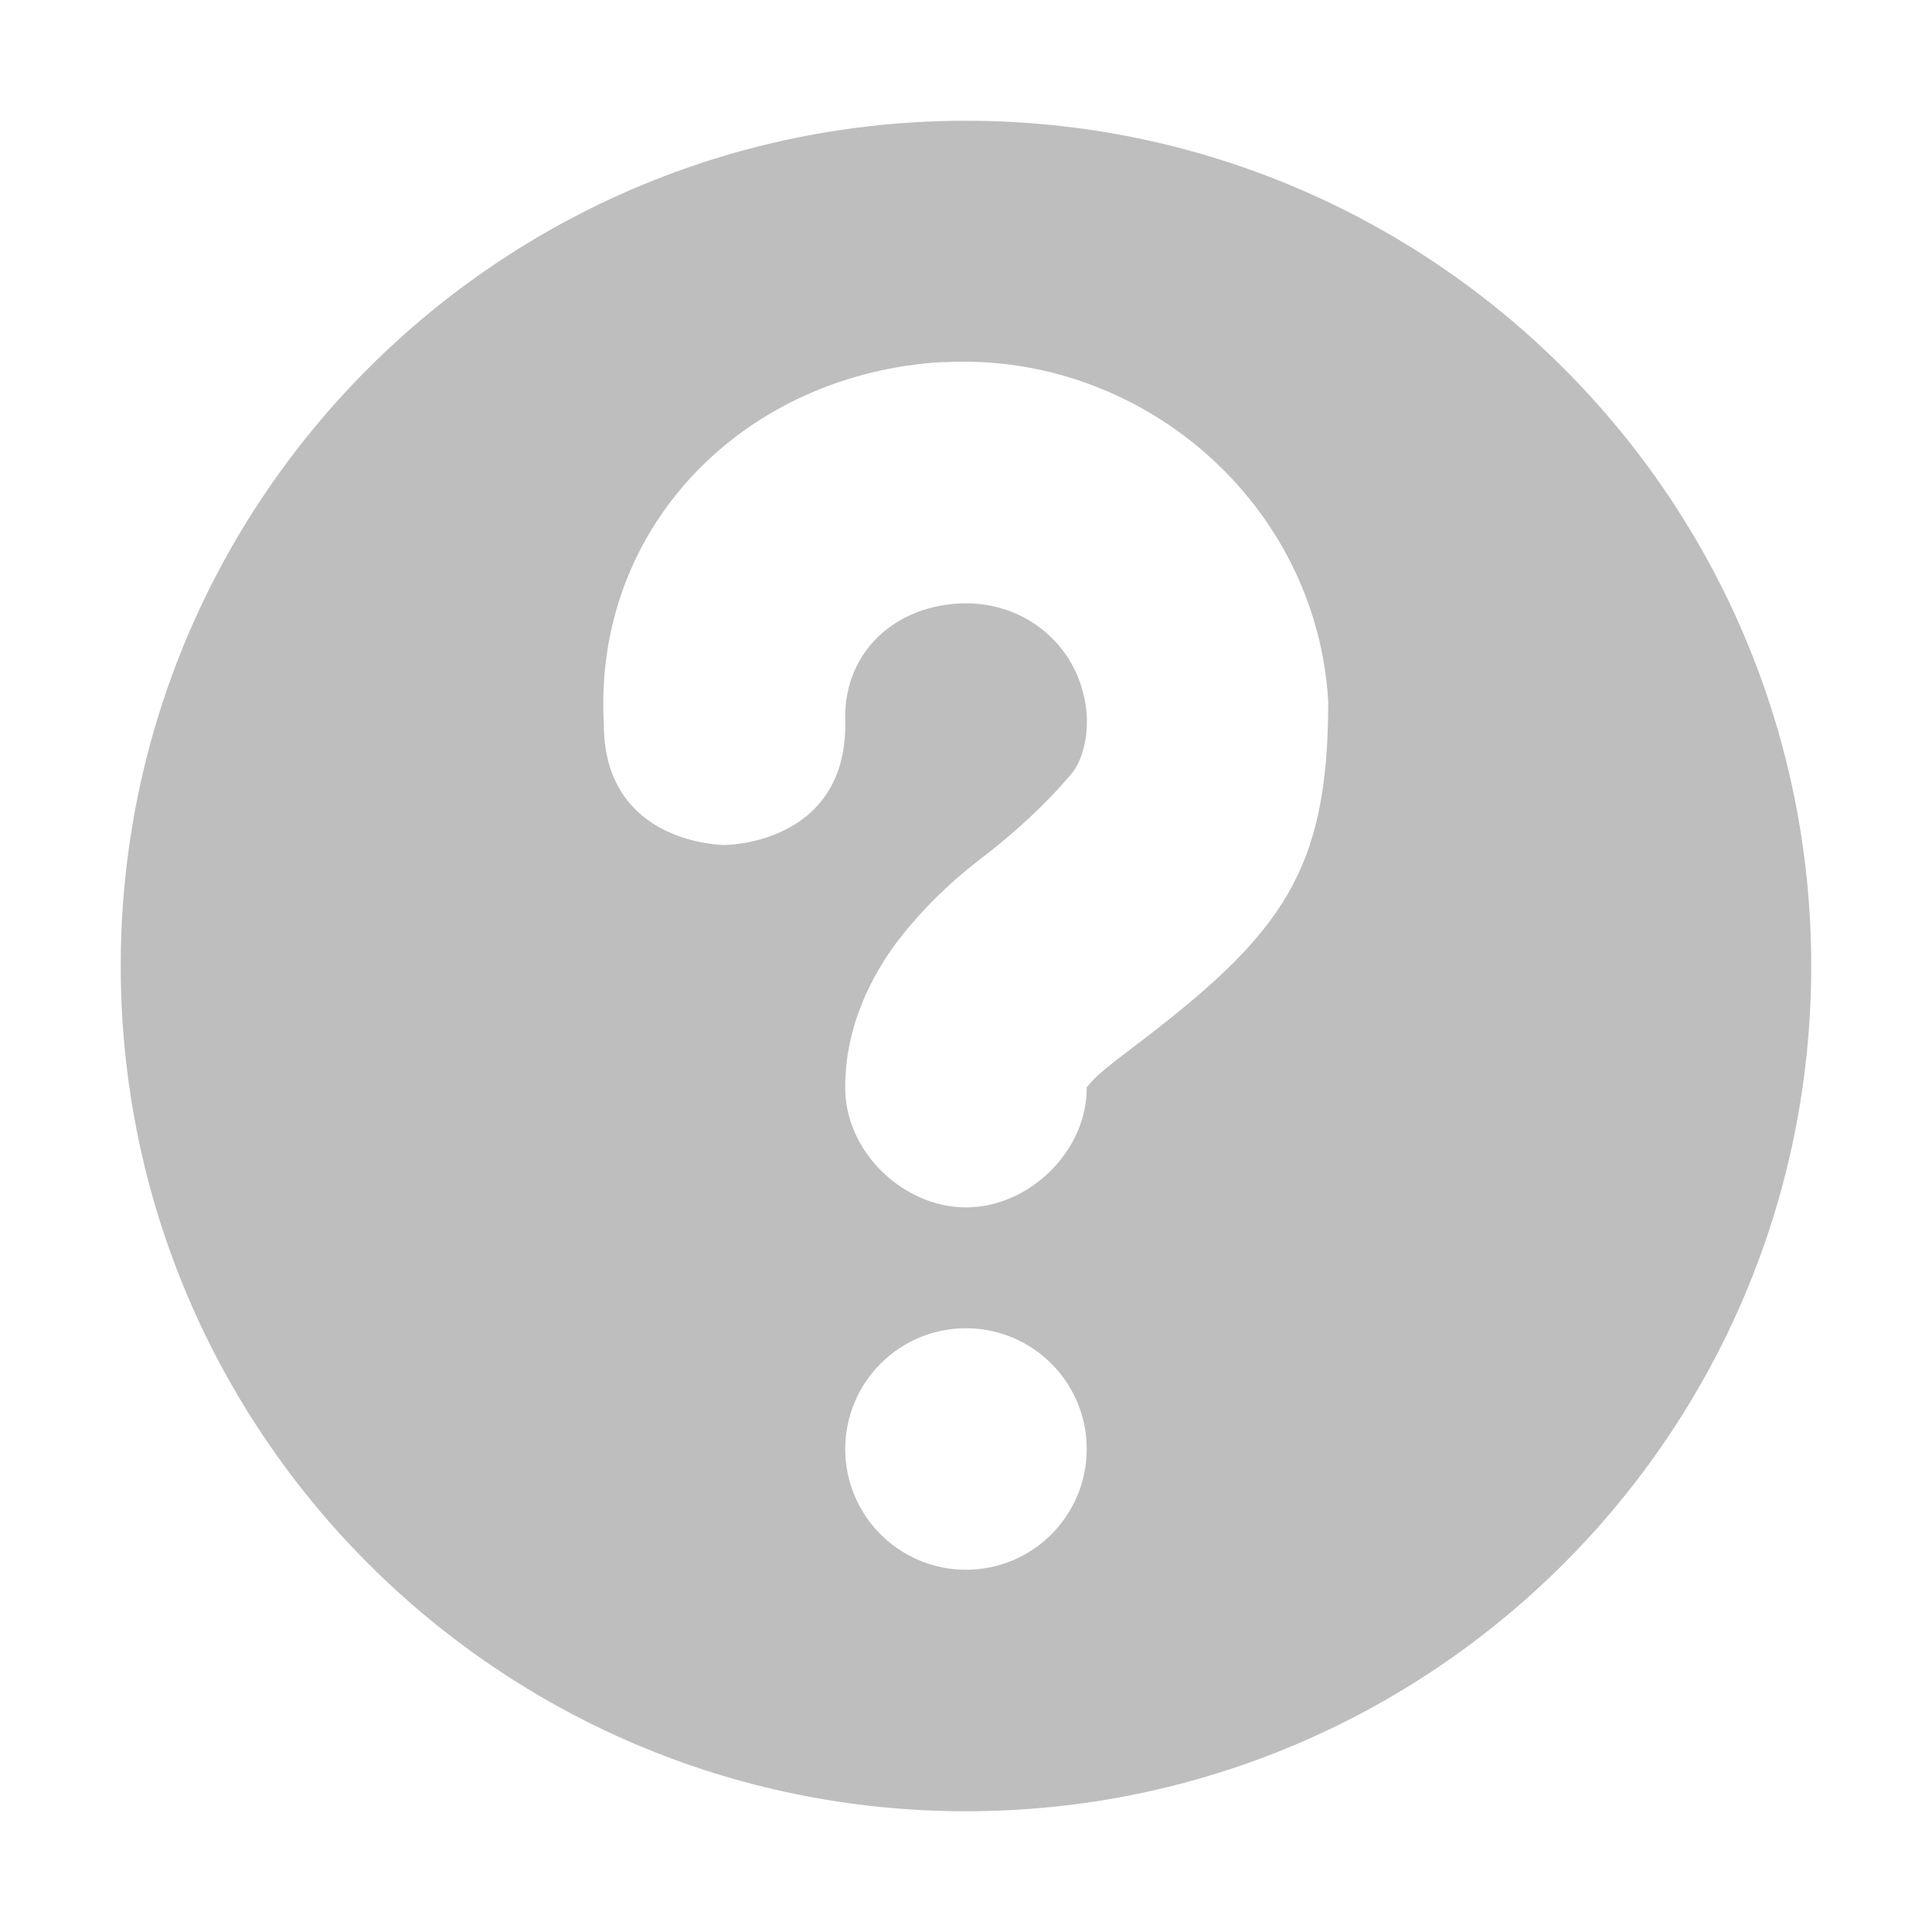
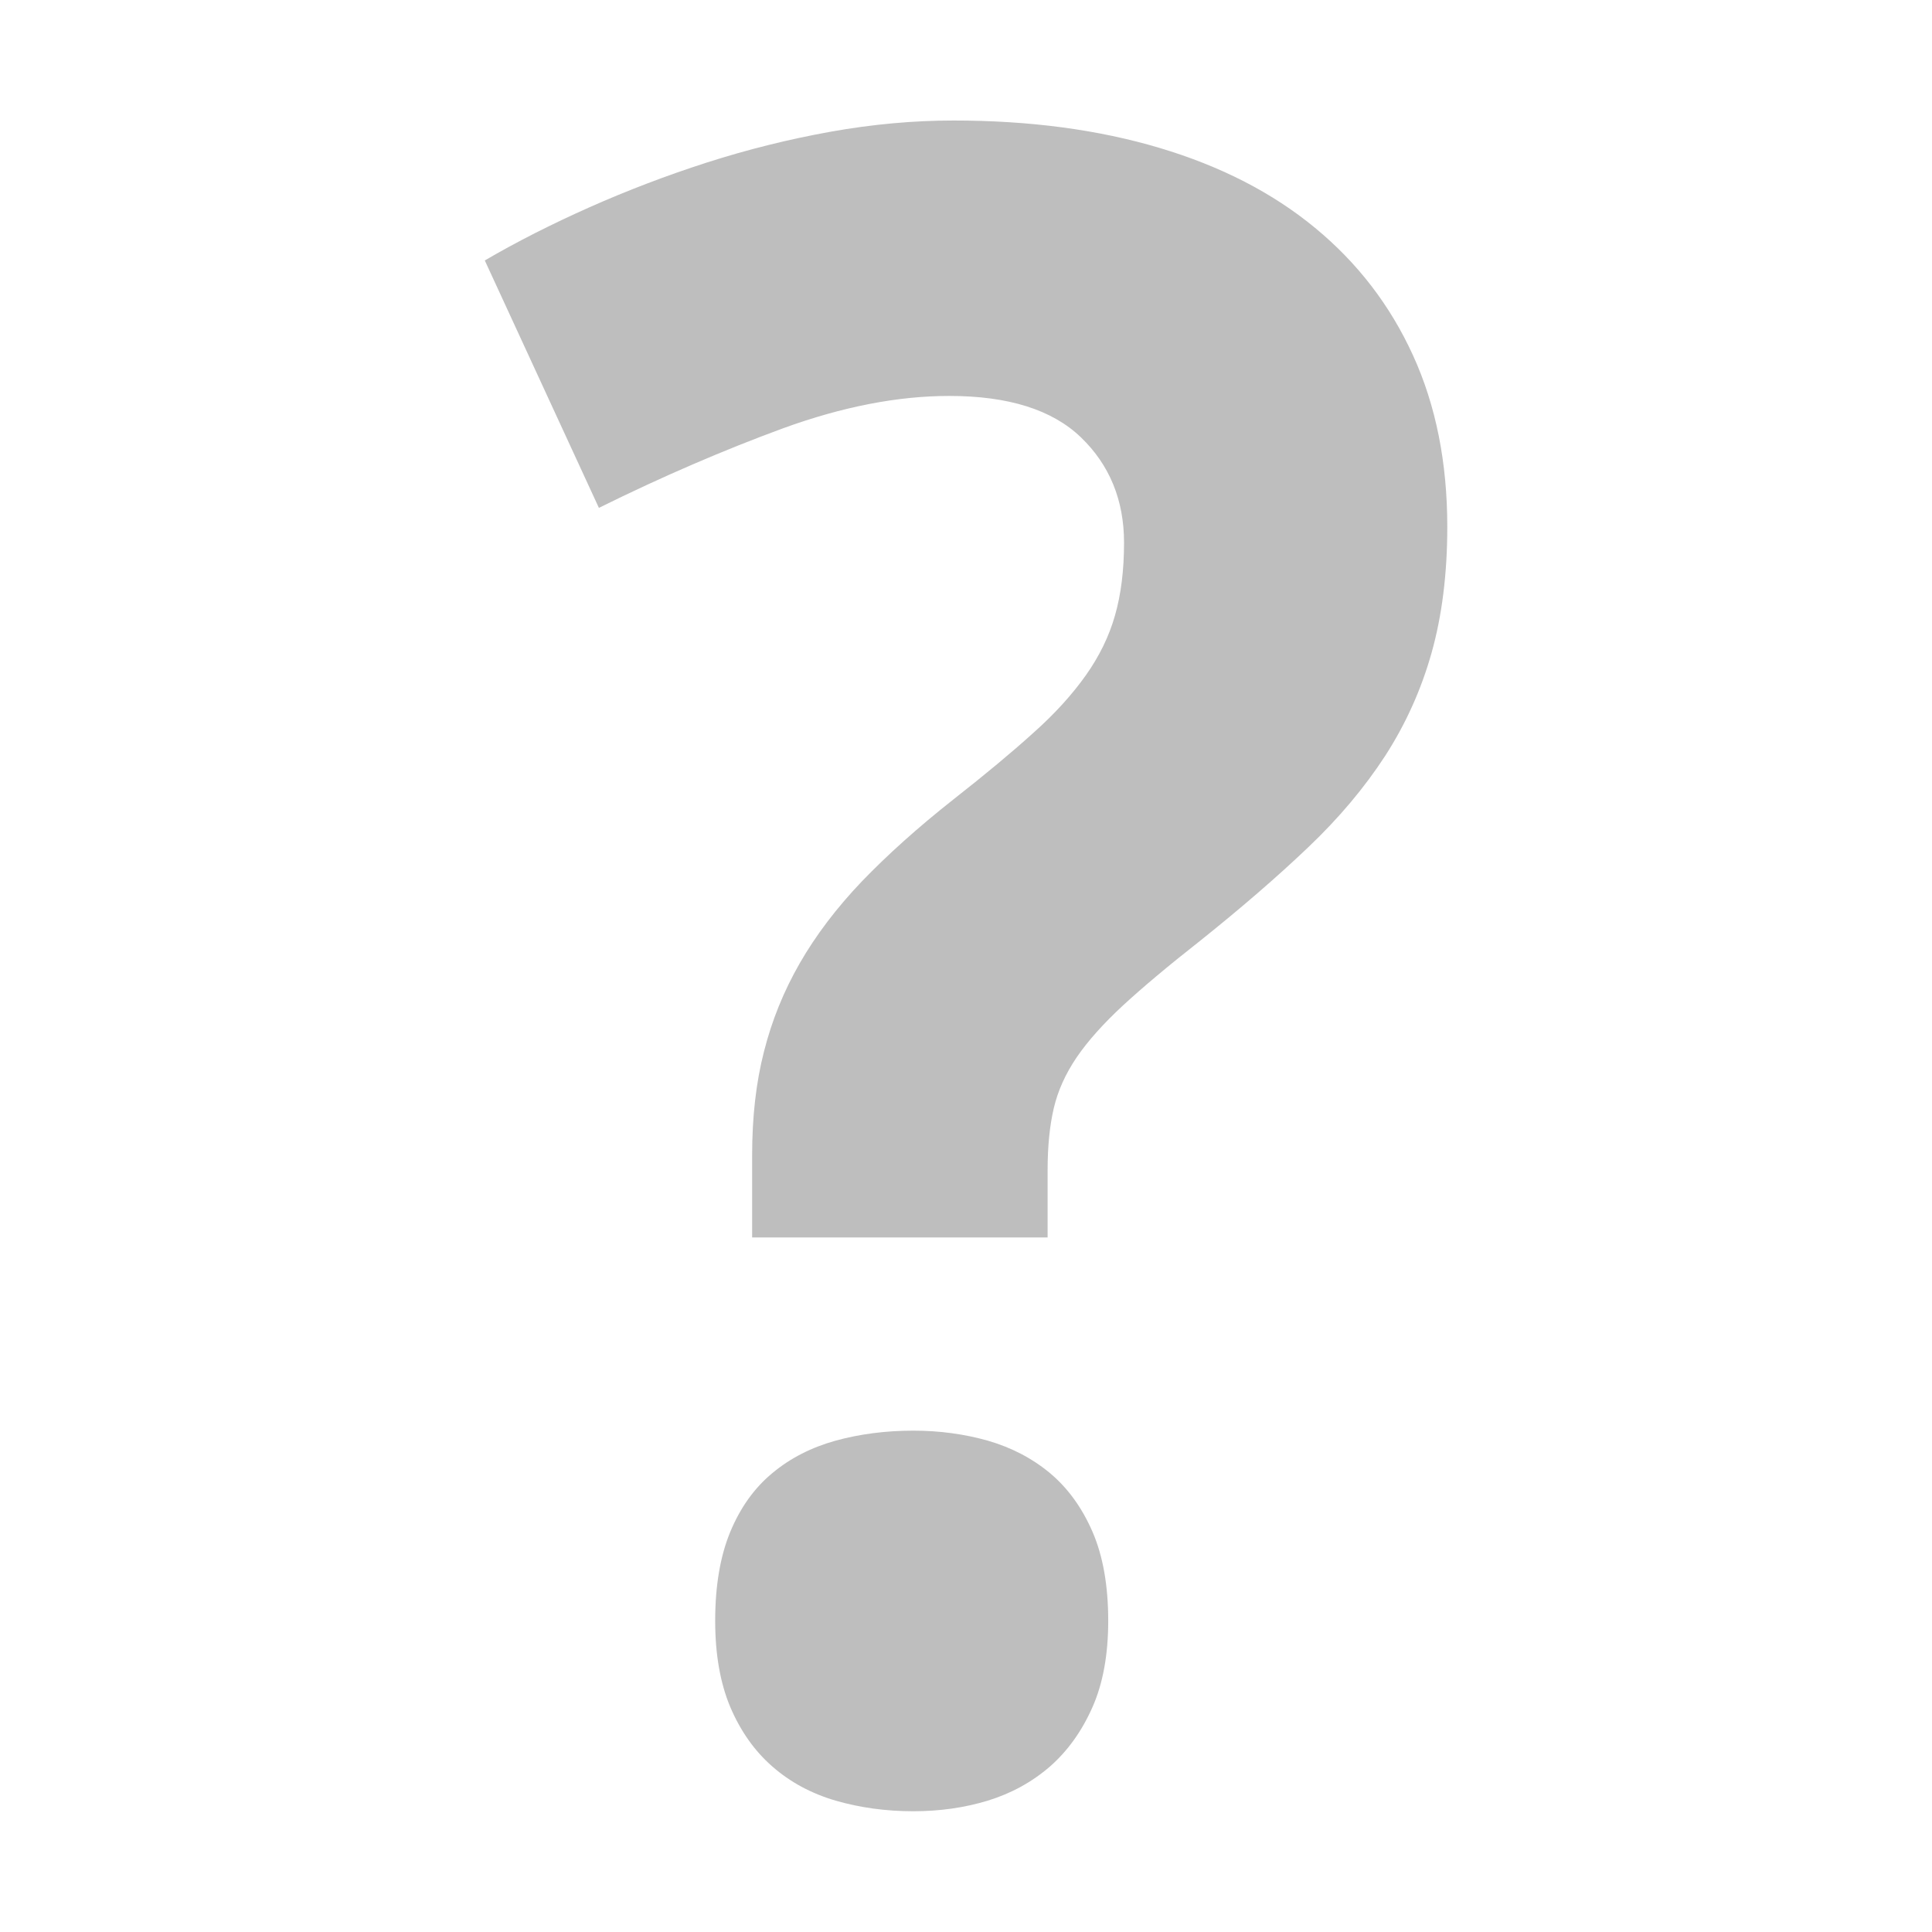
<svg xmlns="http://www.w3.org/2000/svg" xmlns:ns1="http://www.openswatchbook.org/uri/2009/osb" height="16" id="svg7384" style="enable-background:new" version="1.1" width="16">
  <defs id="defs7386">
    <linearGradient id="linearGradient5606" ns1:paint="solid">
      <stop id="stop5608" offset="0" style="stop-color:#000000;stop-opacity:1;" />
    </linearGradient>
    <filter color-interpolation-filters="sRGB" id="filter7554">
      <feBlend id="feBlend7556" in2="BackgroundImage" mode="darken" />
    </filter>
  </defs>
-   <g id="layer9" style="display:inline" transform="translate(-521.0002,302)">
-     <path d="m 529,-301 c -3.866,0 -7,3.134 -7,7 0,3.866 3.134,7 7,7 3.866,0 7,-3.134 7,-7 0,-3.866 -3.134,-7 -7,-7 z m -0.188,2 c 1.642,-0.092 3.095,1.17 3.188,2.812 -10e-5,1.401 -0.378,1.922 -1.594,2.844 -0.191,0.144 -0.326,0.251 -0.375,0.312 -0.049,0.062 -0.031,0.033 -0.031,0.031 0.007,0.528 -0.472,1 -1,1 -0.528,0 -1.007,-0.472 -1,-1 0,-0.502 0.224,-0.943 0.469,-1.25 0.245,-0.307 0.491,-0.516 0.719,-0.688 0.204,-0.161 0.461,-0.385 0.688,-0.656 0.093,-0.112 0.129,-0.308 0.125,-0.438 l 0,-0.031 c -0.032,-0.563 -0.499,-0.969 -1.062,-0.938 -0.563,0.032 -0.969,0.437 -0.938,1 0,1 -1,1 -1,1 0,0 -1,0 -1,-1 -0.092,-1.642 1.17,-2.908 2.812,-3 z m 0.188,8 c 0.552,0 1,0.448 1,1 0,0.552 -0.448,1 -1,1 -0.552,0 -1,-0.448 -1,-1 0,-0.552 0.448,-1 1,-1 z" id="path5852" style="color:#bebebe;fill:#bebebe;fill-opacity:1;fill-rule:nonzero;stroke:none;stroke-width:2;marker:none;visibility:visible;display:inline;overflow:visible;enable-background:accumulate" />
+   <g id="layer9" style="display:inline" transform="translate(-521.0002,303)">
+     <path d="m 526.923,-289.577 c 0,-0.291 0.042,-0.536 0.125,-0.737 0.083,-0.2 0.199,-0.363 0.348,-0.486 0.148,-0.124 0.323,-0.213 0.524,-0.269 0.2,-0.055 0.415,-0.083 0.644,-0.083 0.217,0 0.422,0.028 0.617,0.083 0.194,0.056 0.366,0.145 0.515,0.269 0.148,0.124 0.265,0.286 0.352,0.486 0.087,0.201 0.13,0.447 0.13,0.737 0,0.278 -0.043,0.517 -0.13,0.714 -0.087,0.197 -0.204,0.362 -0.352,0.492 -0.149,0.129 -0.32,0.223 -0.515,0.283 -0.194,0.059 -0.4,0.088 -0.617,0.088 -0.229,0 -0.443,-0.03 -0.644,-0.088 -0.201,-0.059 -0.376,-0.153 -0.524,-0.283 -0.149,-0.13 -0.264,-0.295 -0.348,-0.492 -0.083,-0.198 -0.125,-0.436 -0.125,-0.714 m 0.306,-3.171 0,-0.685 c 0,-0.315 0.032,-0.601 0.098,-0.858 0.065,-0.257 0.163,-0.5 0.297,-0.733 0.133,-0.231 0.304,-0.457 0.514,-0.677 0.211,-0.219 0.464,-0.447 0.761,-0.681 0.26,-0.204 0.479,-0.386 0.658,-0.548 0.18,-0.16 0.324,-0.32 0.436,-0.478 0.111,-0.157 0.192,-0.322 0.241,-0.495 0.05,-0.174 0.075,-0.375 0.075,-0.603 0,-0.352 -0.12,-0.644 -0.357,-0.872 -0.238,-0.229 -0.601,-0.343 -1.09,-0.343 -0.426,0 -0.885,0.089 -1.377,0.268 -0.49,0.18 -1,0.399 -1.525,0.659 l -0.945,-2.049 c 0.265,-0.155 0.554,-0.301 0.866,-0.44 0.313,-0.139 0.637,-0.263 0.973,-0.371 0.337,-0.108 0.679,-0.193 1.024,-0.255 0.346,-0.062 0.686,-0.093 1.02,-0.093 0.63,0 1.199,0.076 1.705,0.227 0.507,0.151 0.937,0.372 1.289,0.663 0.353,0.291 0.623,0.644 0.811,1.057 0.189,0.414 0.283,0.887 0.283,1.418 0,0.389 -0.044,0.737 -0.13,1.043 -0.086,0.306 -0.215,0.591 -0.384,0.853 -0.171,0.263 -0.384,0.517 -0.64,0.76 -0.256,0.244 -0.555,0.502 -0.895,0.774 -0.26,0.204 -0.472,0.382 -0.636,0.533 -0.163,0.151 -0.292,0.295 -0.384,0.43 -0.093,0.137 -0.156,0.277 -0.19,0.422 -0.034,0.145 -0.051,0.316 -0.051,0.514 l 0,0.556 -2.447,0 z" id="path3913" style="fill:#bebebe;fill-opacity:1;fill-rule:nonzero;stroke:none;display:inline;enable-background:new" />
  </g>
-   <g id="layer10" style="display:inline;filter:url(#filter7554)" transform="translate(-521.0002,302)" />
-   <g id="layer1" style="display:inline" transform="translate(-280,-315)" />
-   <g id="layer14" style="display:inline" transform="translate(-521.0002,302)" />
-   <g id="layer15" style="display:inline" transform="translate(-521.0002,302)" />
-   <g id="g71291" style="display:inline" transform="translate(-521.0002,302)" />
-   <g id="layer2" style="display:inline" transform="translate(-280,-165)" />
-   <g id="g6058" style="display:inline" transform="translate(-280,-165)" />
-   <g id="layer12" style="display:inline" transform="translate(-521.0002,302)" />
+   <g id="layer10" style="display:inline;filter:url(#filter7554)" transform="translate(-521.0002,303)" />
+   <g id="layer1" style="display:inline" transform="translate(-280,-314)" />
+   <g id="layer14" style="display:inline" transform="translate(-521.0002,303)" />
+   <g id="layer15" style="display:inline" transform="translate(-521.0002,303)" />
+   <g id="g71291" style="display:inline" transform="translate(-521.0002,303)" />
+   <g id="layer2" style="display:inline" transform="translate(-280,-164)" />
+   <g id="g6058" style="display:inline" transform="translate(-280,-164)" />
+   <g id="layer12" style="display:inline" transform="translate(-521.0002,303)" />
</svg>
